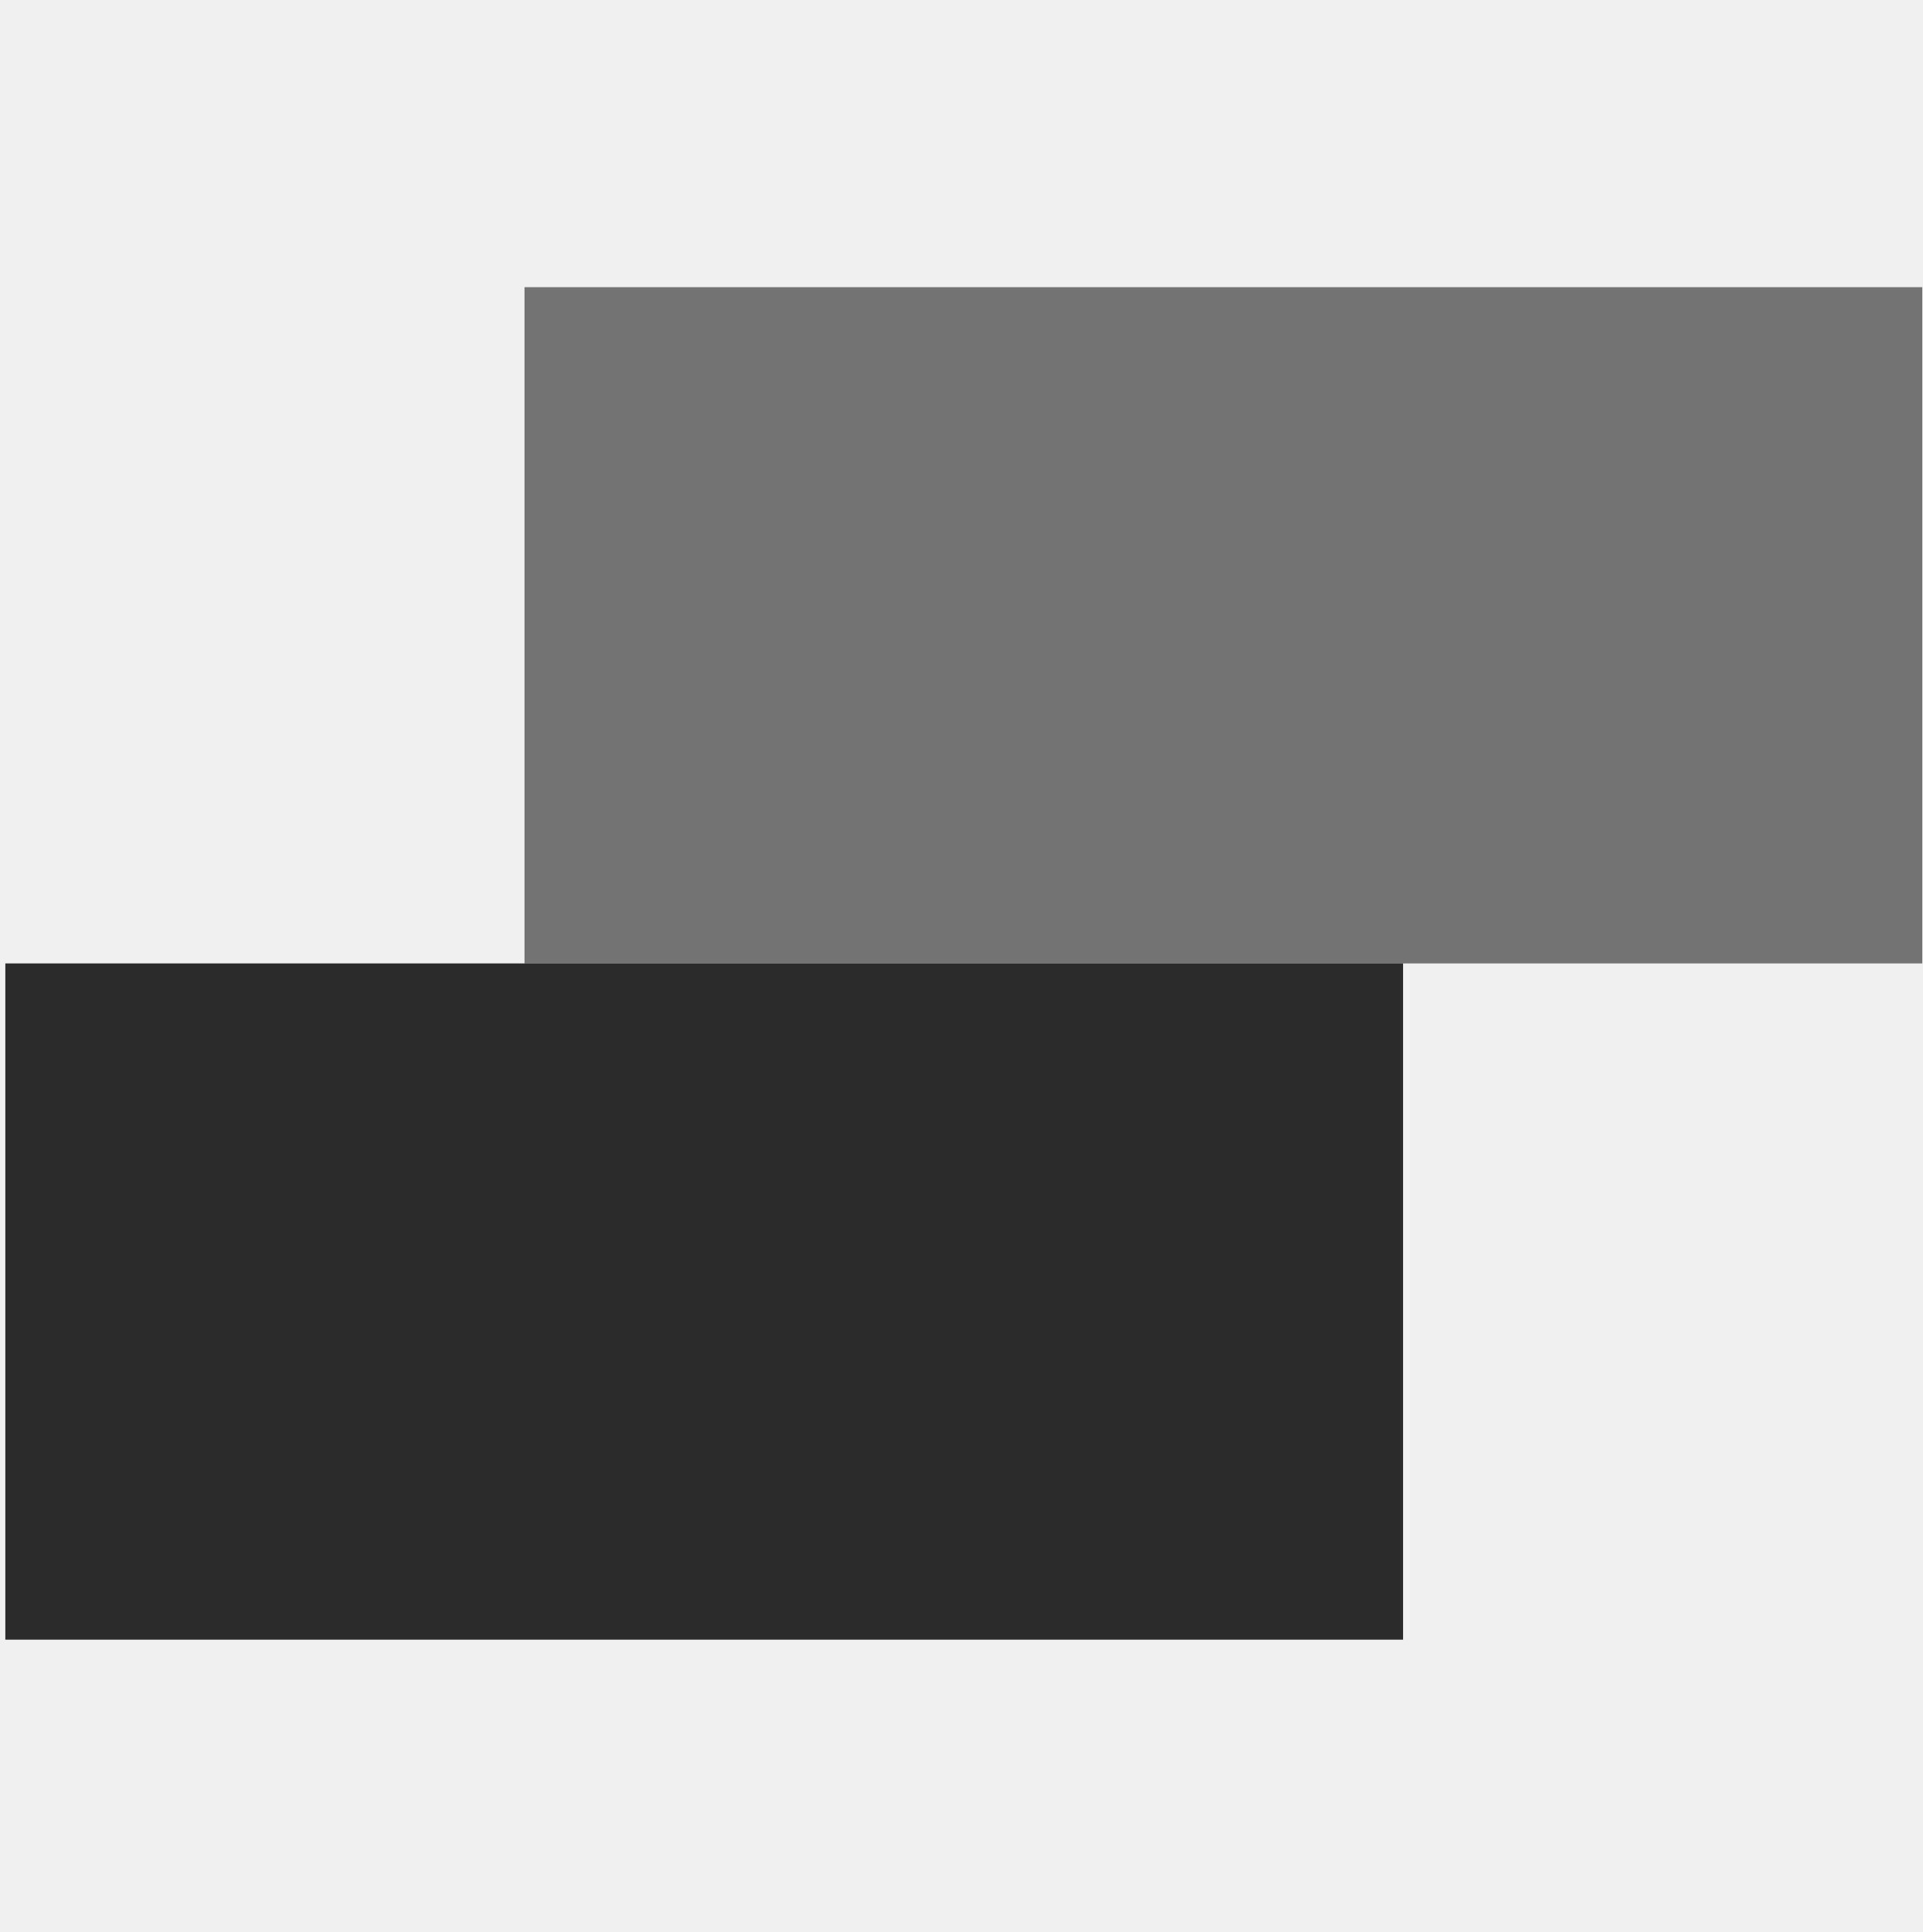
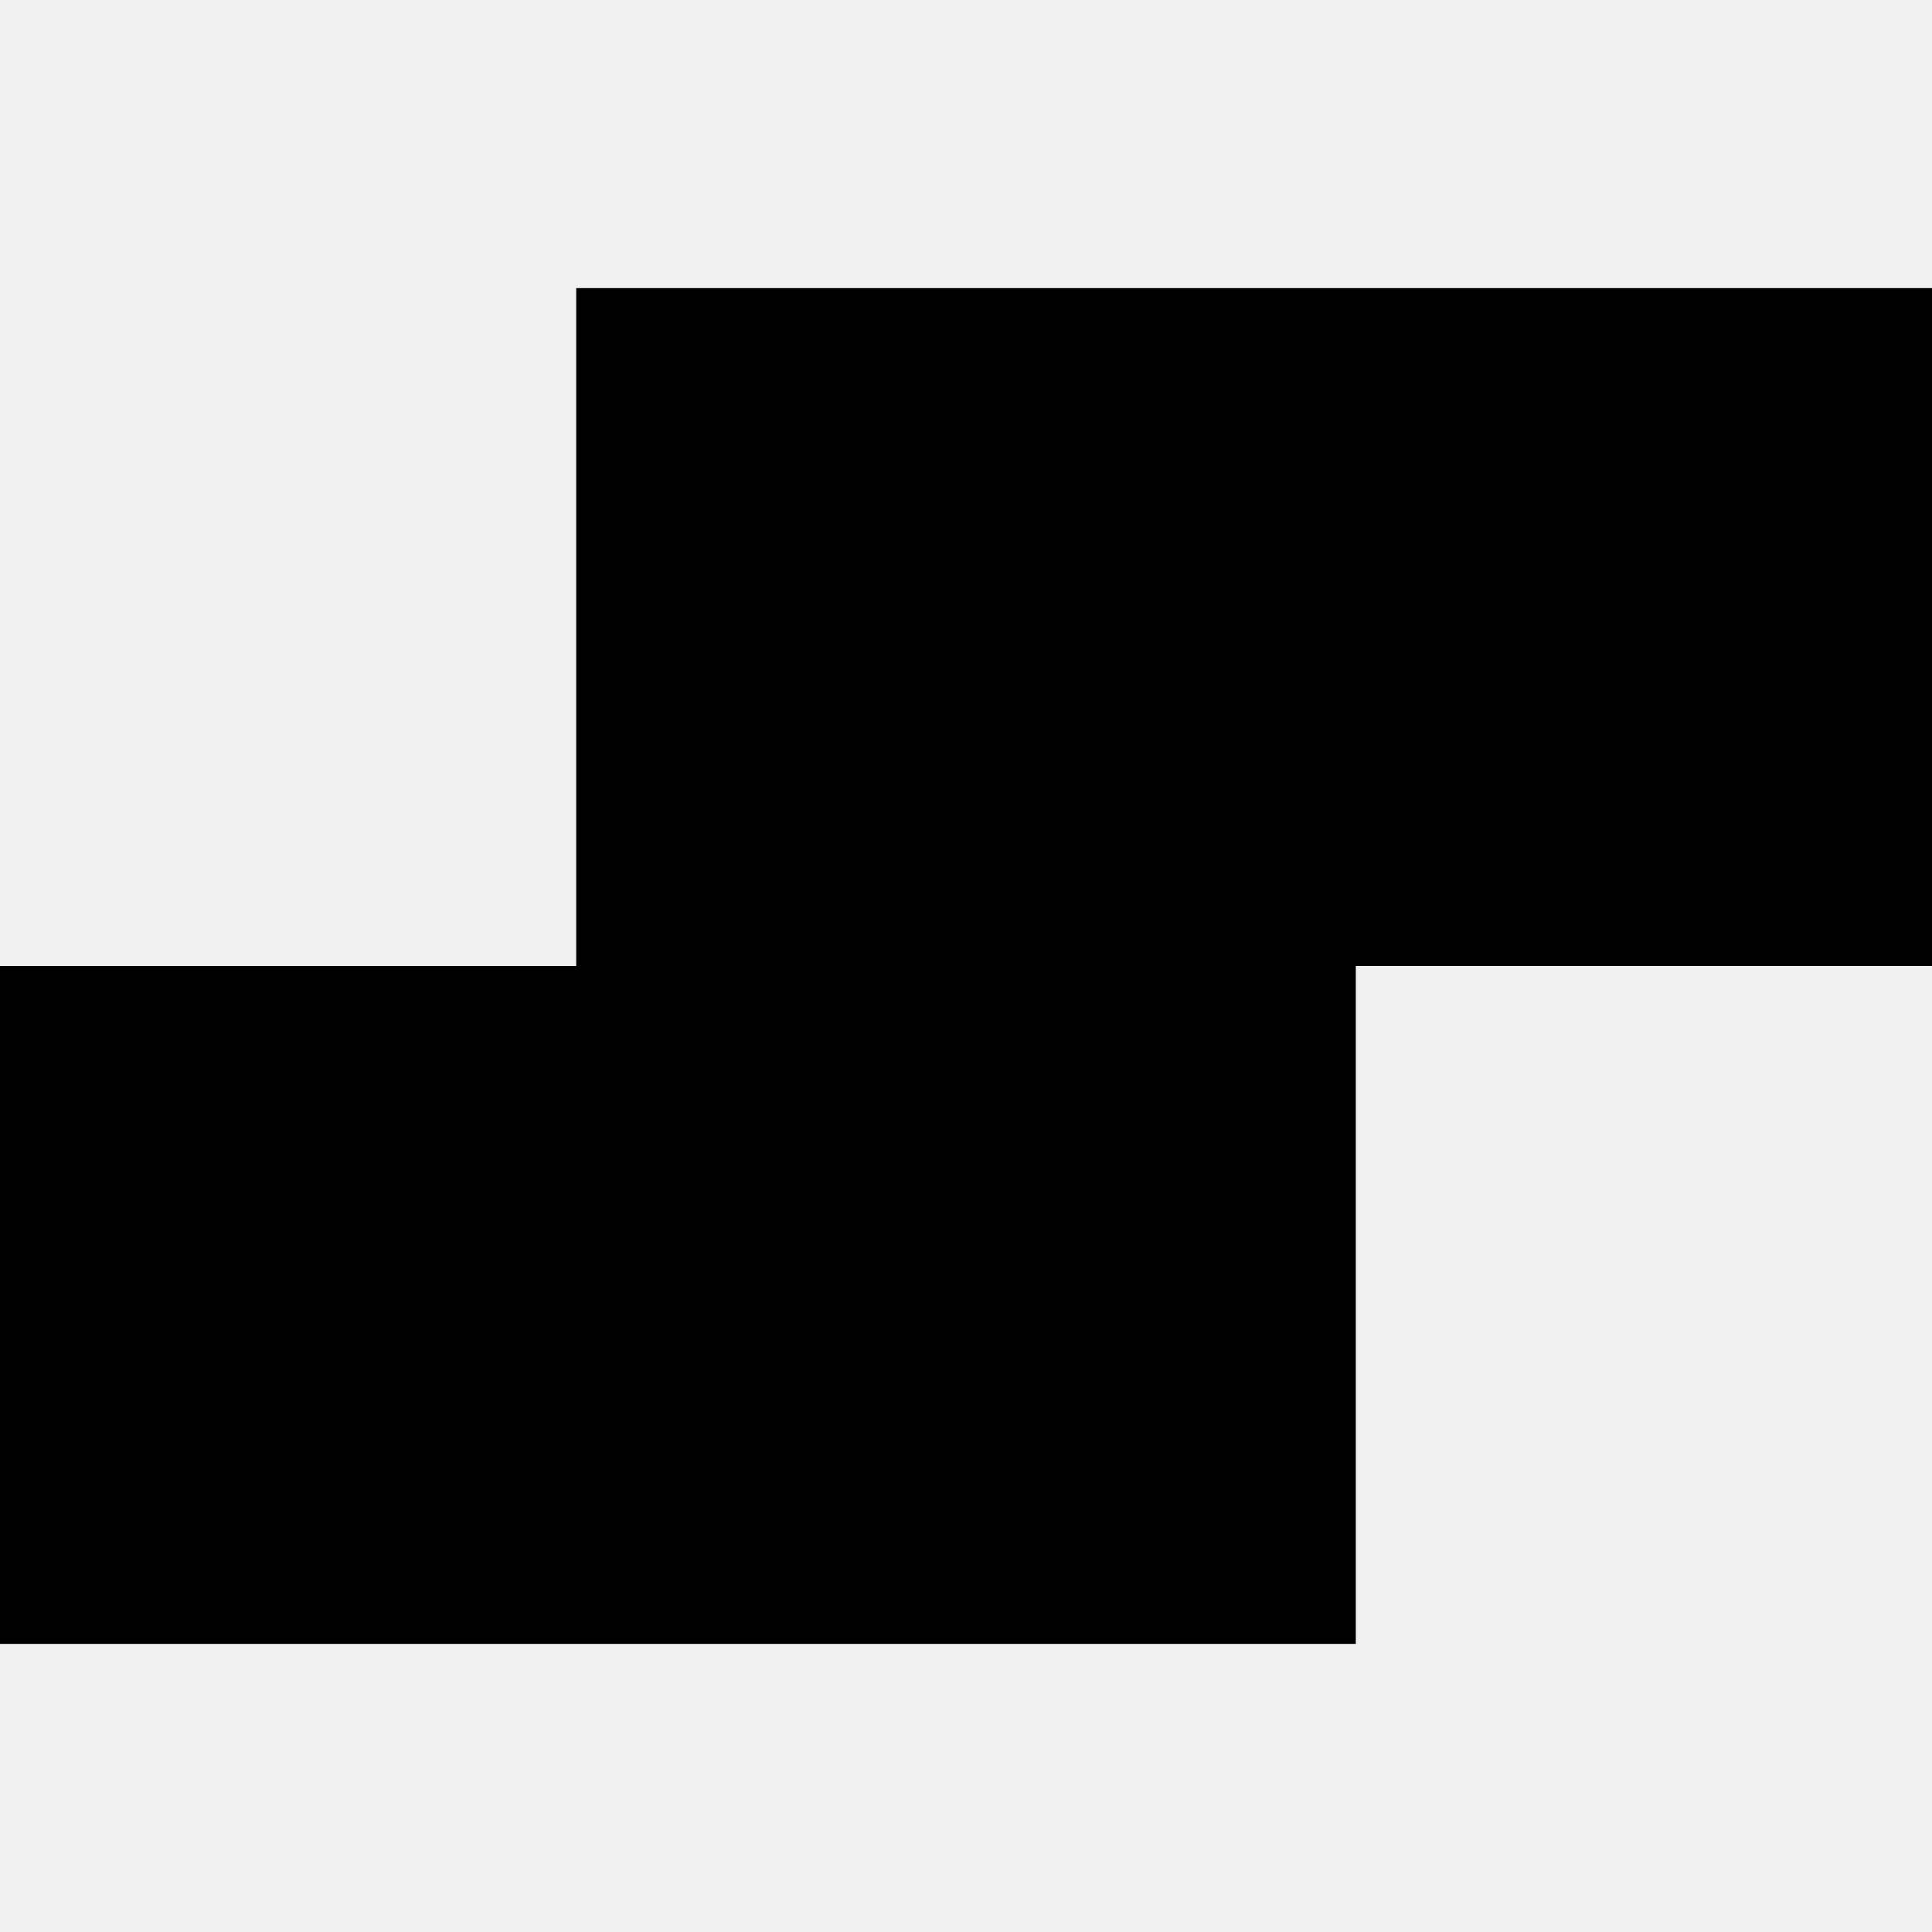
- <svg xmlns="http://www.w3.org/2000/svg" width="100%" height="100%" viewBox="0 0 625 628" version="1.1" xml:space="preserve" style="fill-rule:evenodd;clip-rule:evenodd;stroke-linejoin:round;stroke-miterlimit:2;">
-   <style>#upper{fill:#000;fill-opacity:0.52;}#lower{fill:#000;fill-opacity:0.82}@media (prefers-color-scheme:dark){#upper{fill:#fff;fill-opacity:0.72;}#lower{fill:#fff;fill-opacity:1;}}</style>
-   <rect id="icon-dark" x="0" y="0.664" width="625" height="625" style="fill:none;" />
-   <clipPath id="_clip1">
-     <rect x="0" y="0.664" width="625" height="625" />
-   </clipPath>
-   <g clip-path="url(#_clip1)">
-     <rect x="170.539" y="93.354" width="454.461" height="219.81" id="upper" />
-     <rect x="1.732" y="313.164" width="454.461" height="219.81" id="lower" />
-   </g>
+ <svg xmlns="http://www.w3.org/2000/svg" version="1.1" width="114" height="114">
+   <style>
+     .box {
+       fill: black;
+     }
+ 
+     @media (prefers-color-scheme: dark) {
+       .box {
+         fill: white;
+       }
+     }
+   </style>
+   <rect y="57" width="80" height="40" class="box" />
+   <rect x="34" y="17" width="80" height="40" class="box" />
</svg>
